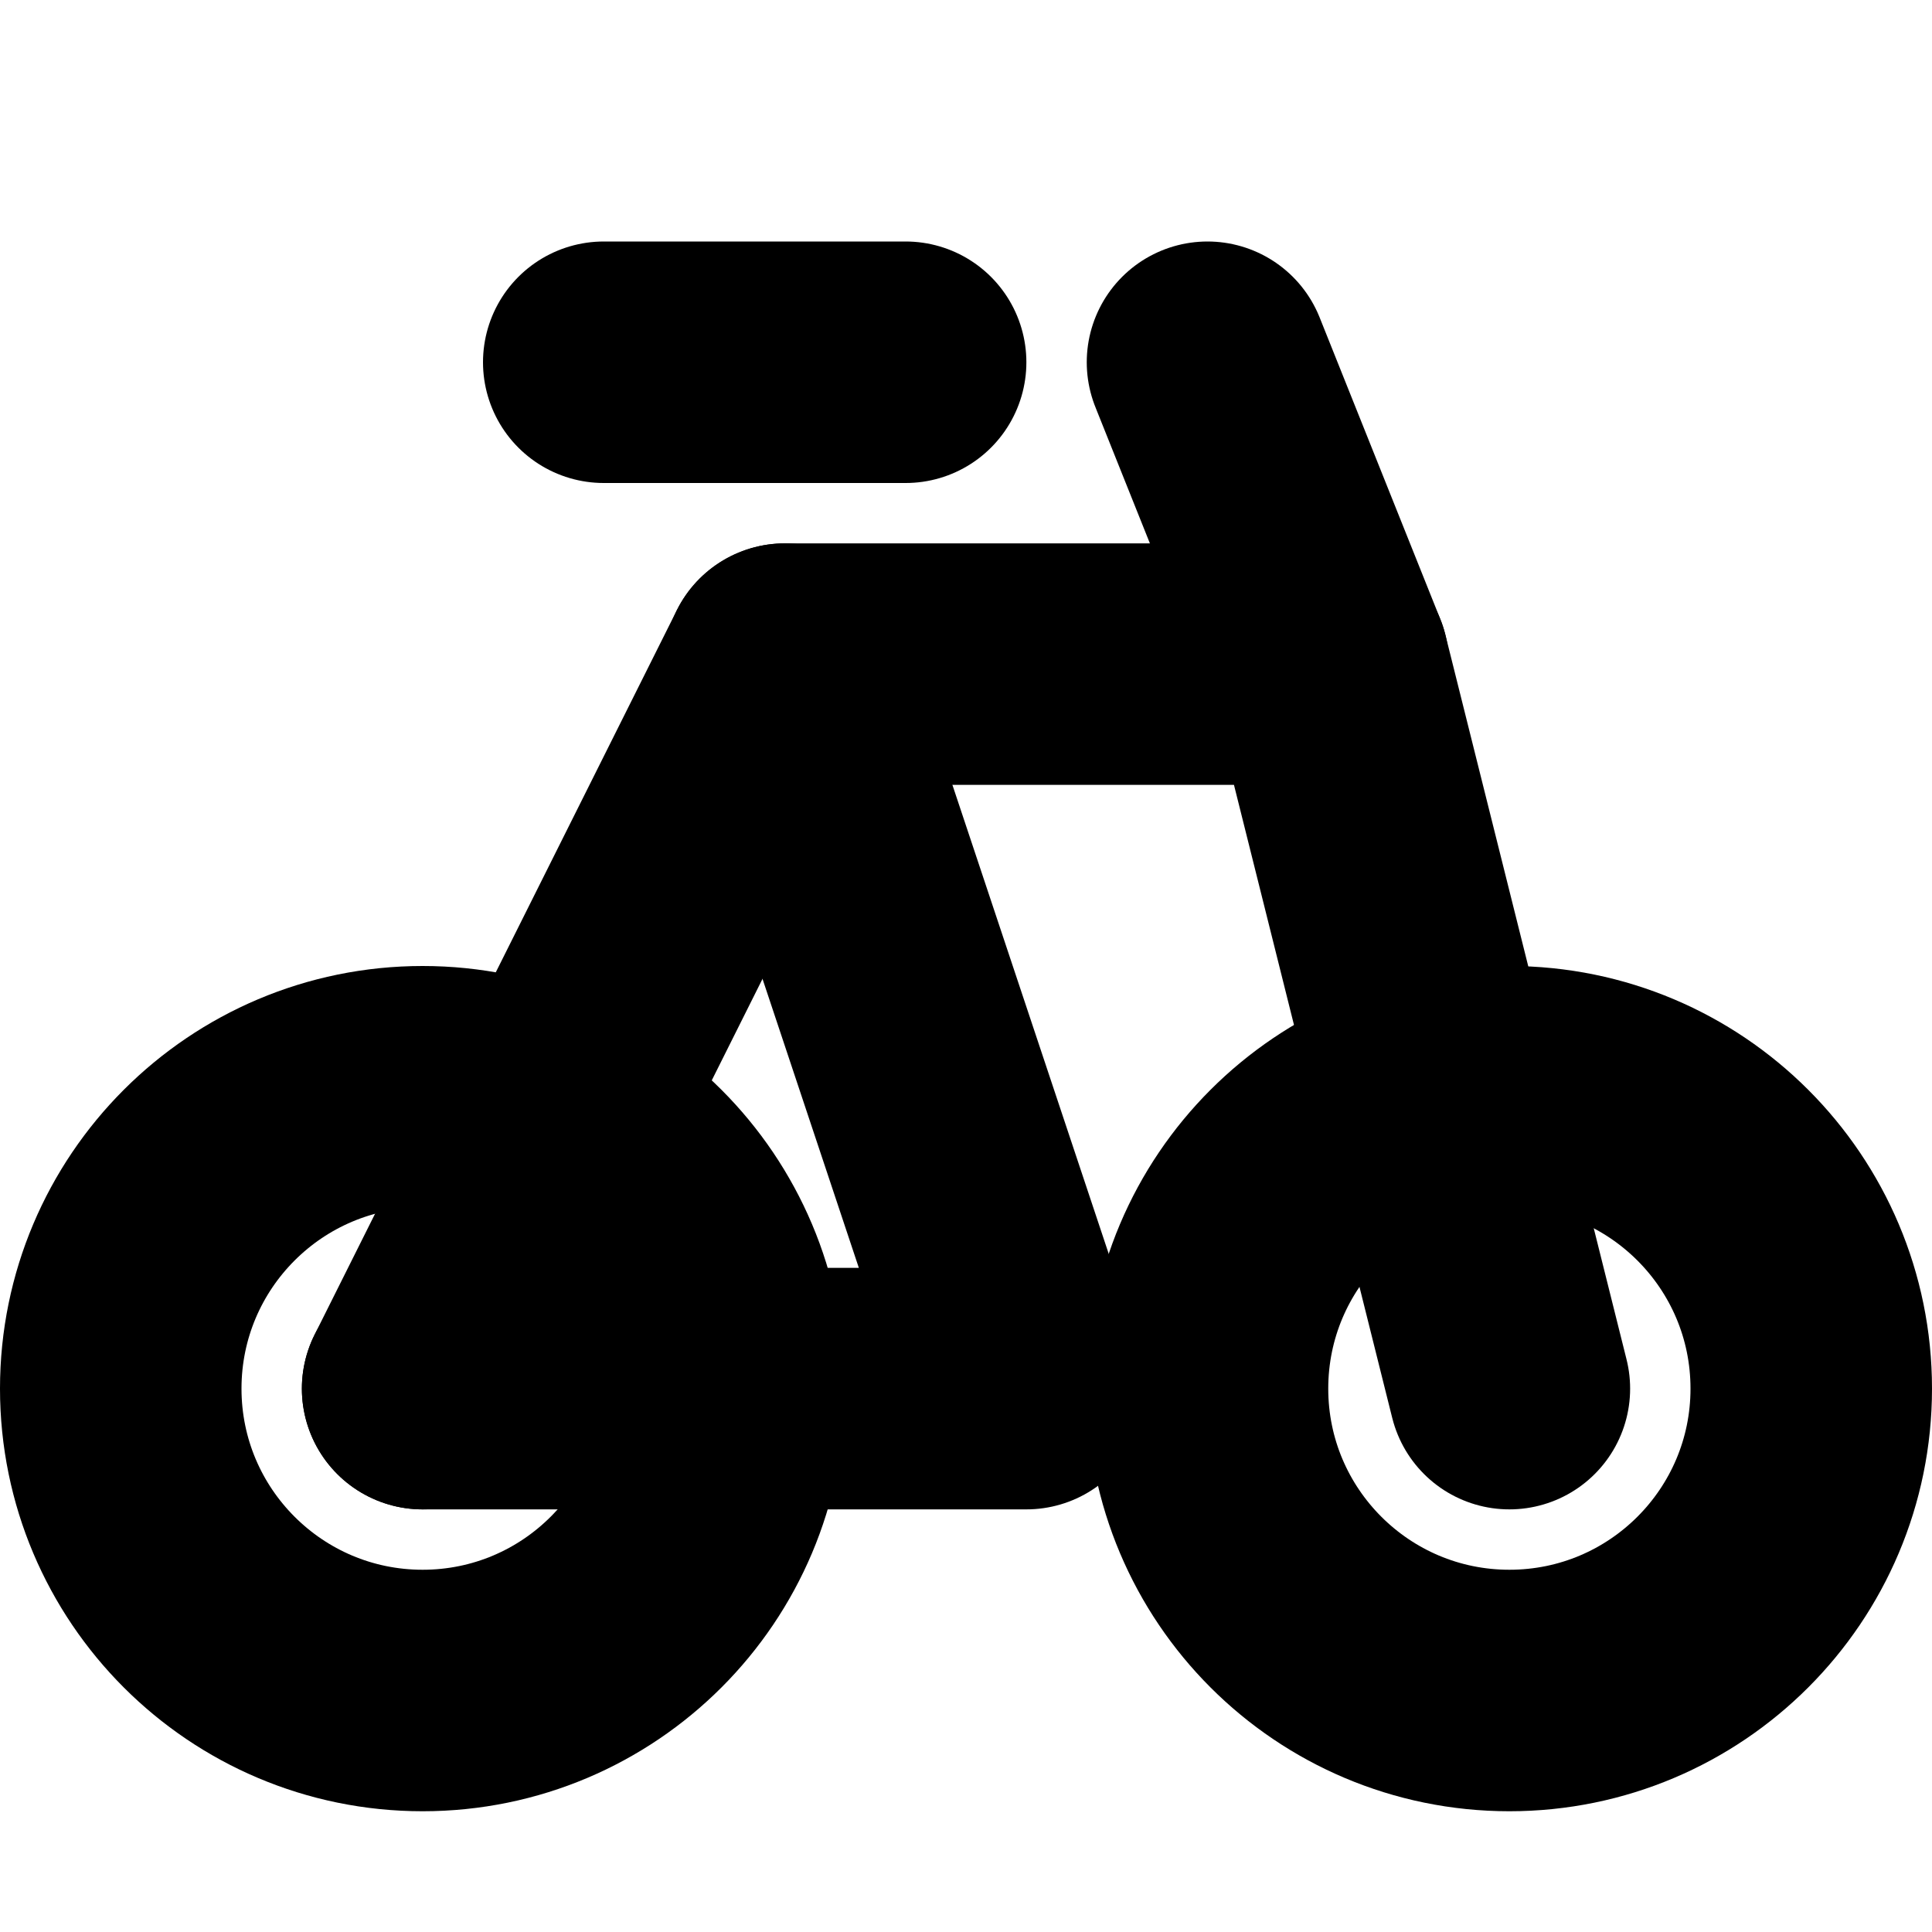
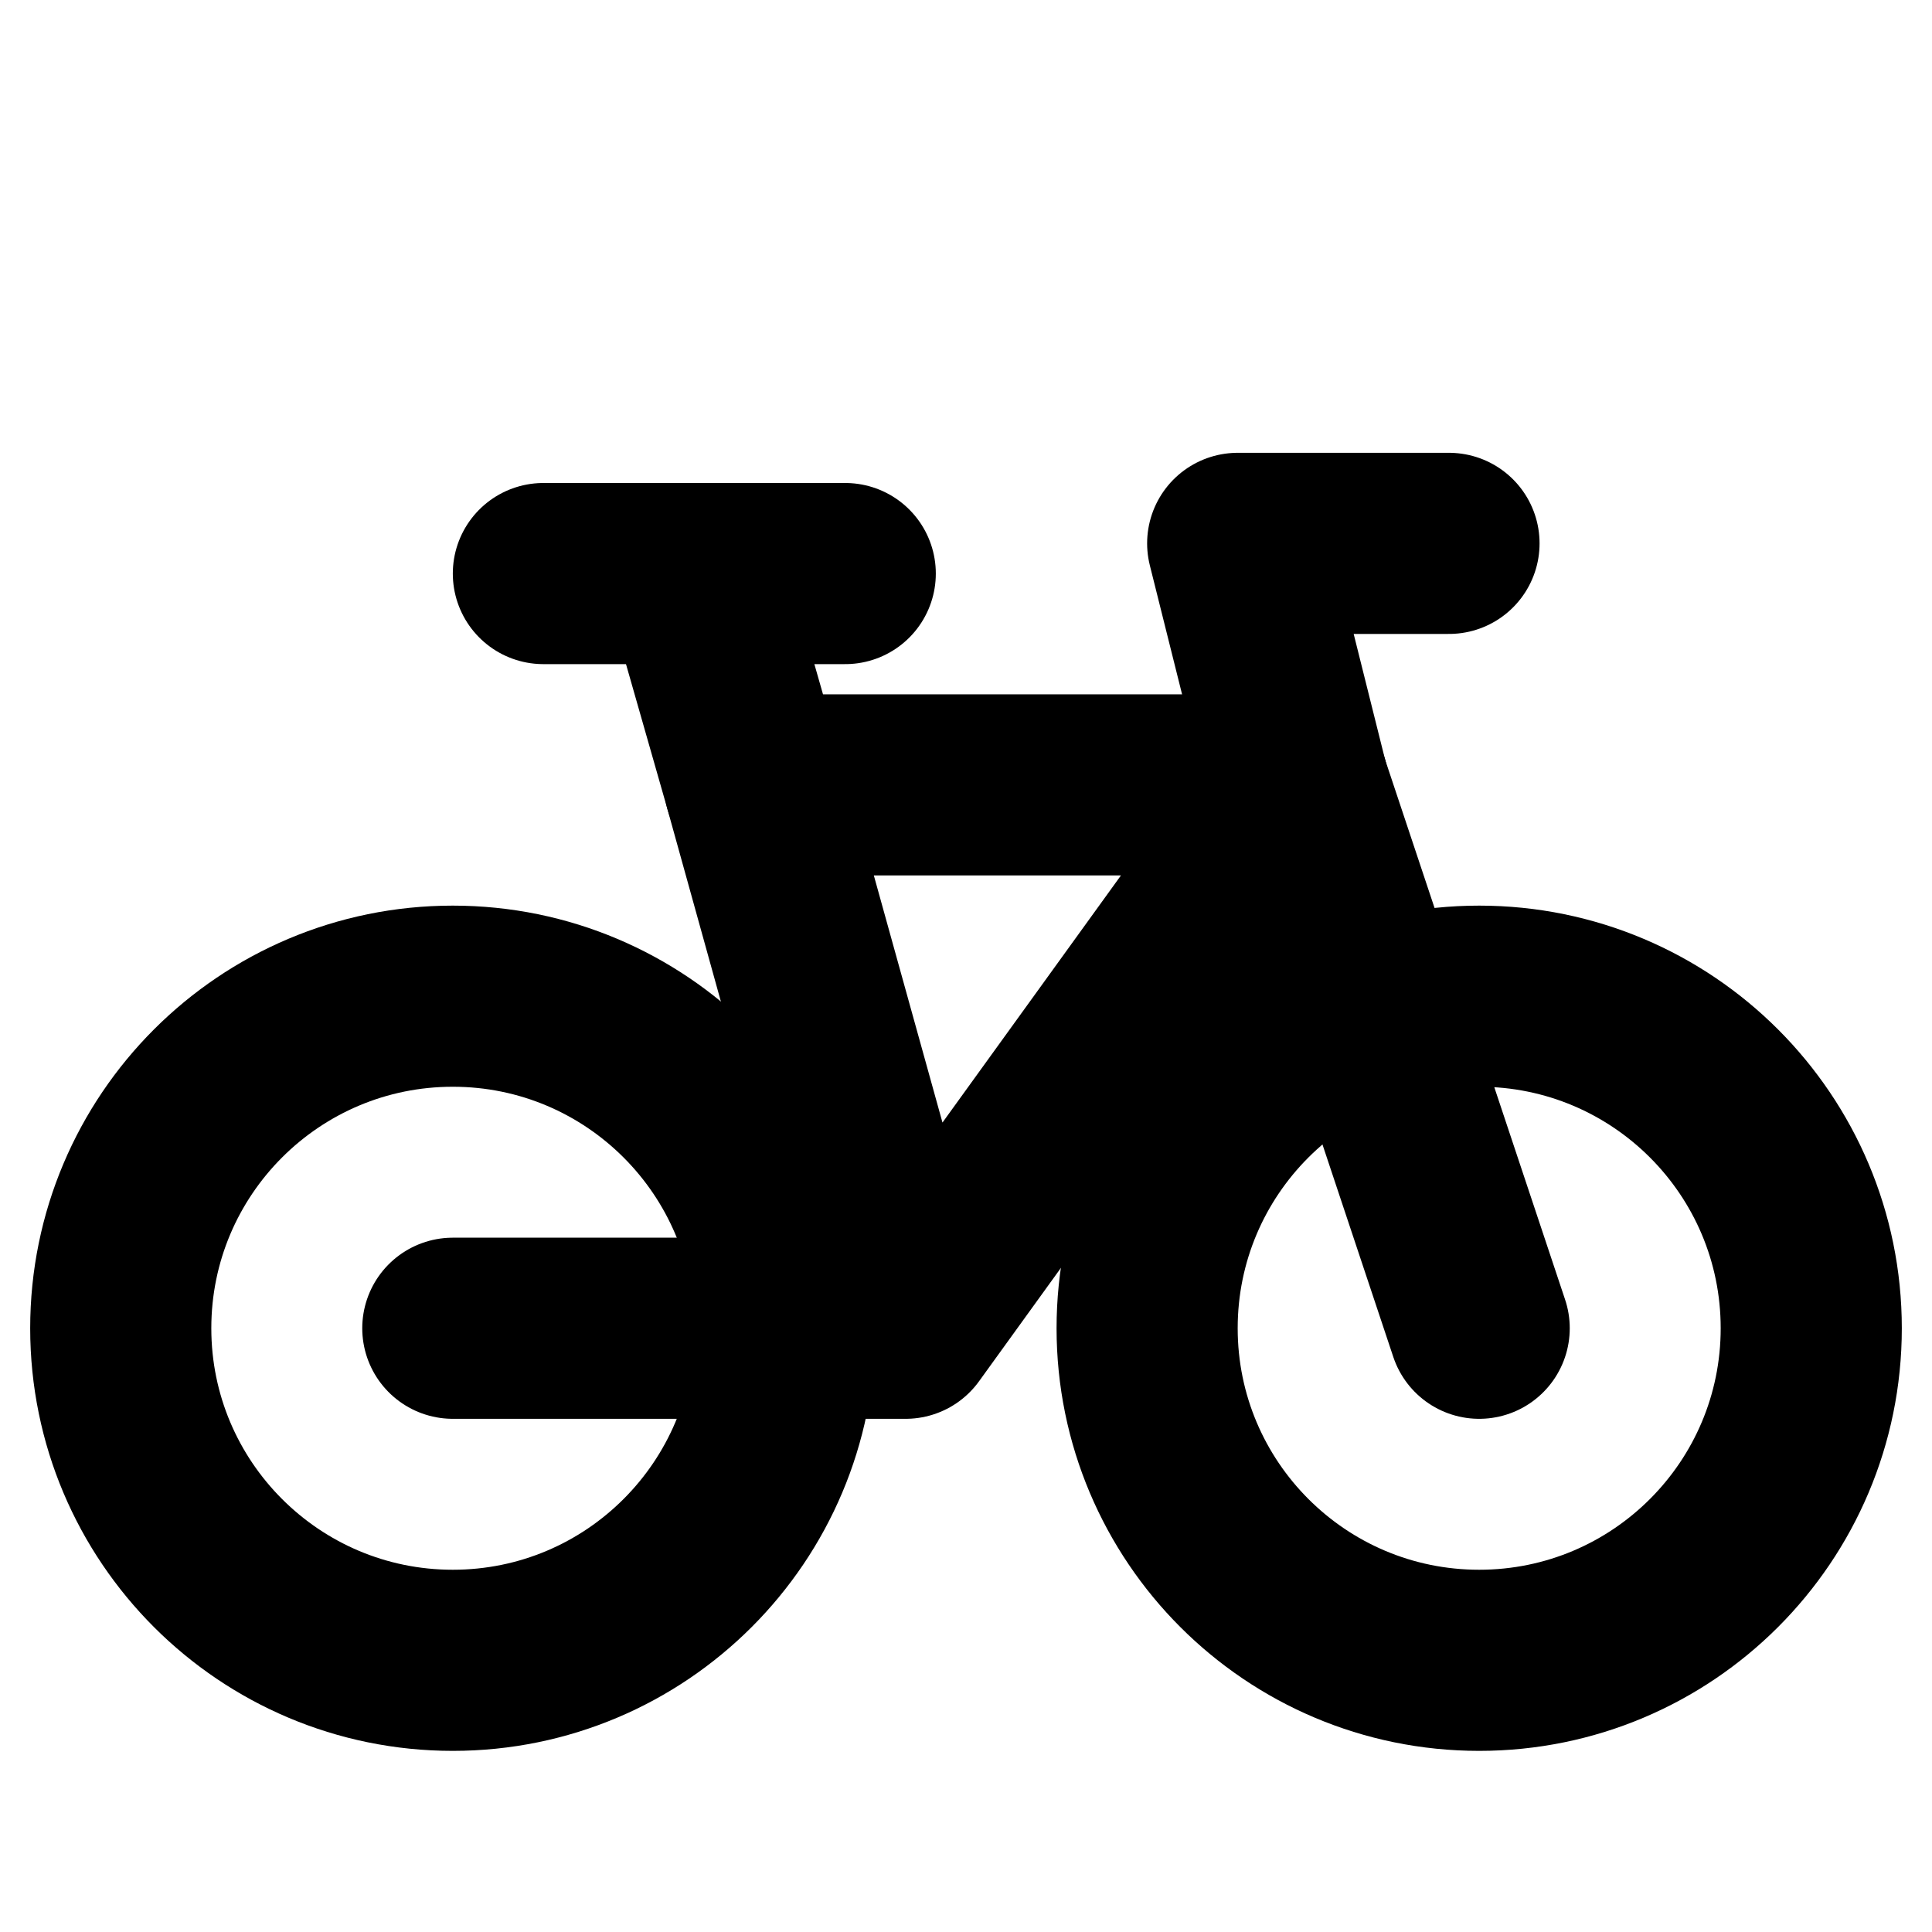
<svg xmlns="http://www.w3.org/2000/svg" viewBox="0 0 16 16" fill="none" stroke="currentColor" stroke-width="2" stroke-linecap="round" stroke-linejoin="round">
-   <circle cx="3.5" cy="11.5" r="2.5" />
-   <circle cx="12.5" cy="11.5" r="2.5" />
-   <path d="M 3.5 11.5 L 6.5 5.5 L 11 5.5 L 12.5 11.5" />
-   <path d="M 6.5 5.5 L 8.5 11.5 L 3.5 11.5" />
-   <path d="M 5 3 L 7.5 3" />
-   <path d="M 10 3 L 11 5.5" />
+   <circle stroke-width="1.5" cx="3.75" cy="11" r="2.75" />
+   <circle stroke-width="1.5" cx="12.25" cy="11" r="2.75" />
+   <path stroke-width="1.5" d="M 3.75 11 L 7.5 11 L 10.75 6.5 L 6.25 6.5 L 7.5 11" />
+   <path stroke-width="1.5" d="M 10.75 6.5 L 12.25 11" />
+   <path stroke-width="1.5" d="M 6.25 6.5 L 5.75 4.75" />
+   <path stroke-width="1.5" d="M 4.5 4.75 L 7 4.75" />
+   <path stroke-width="1.5" d="M 10.75 6.5 L 10.25 4.5 L 12 4.5" />
</svg>
